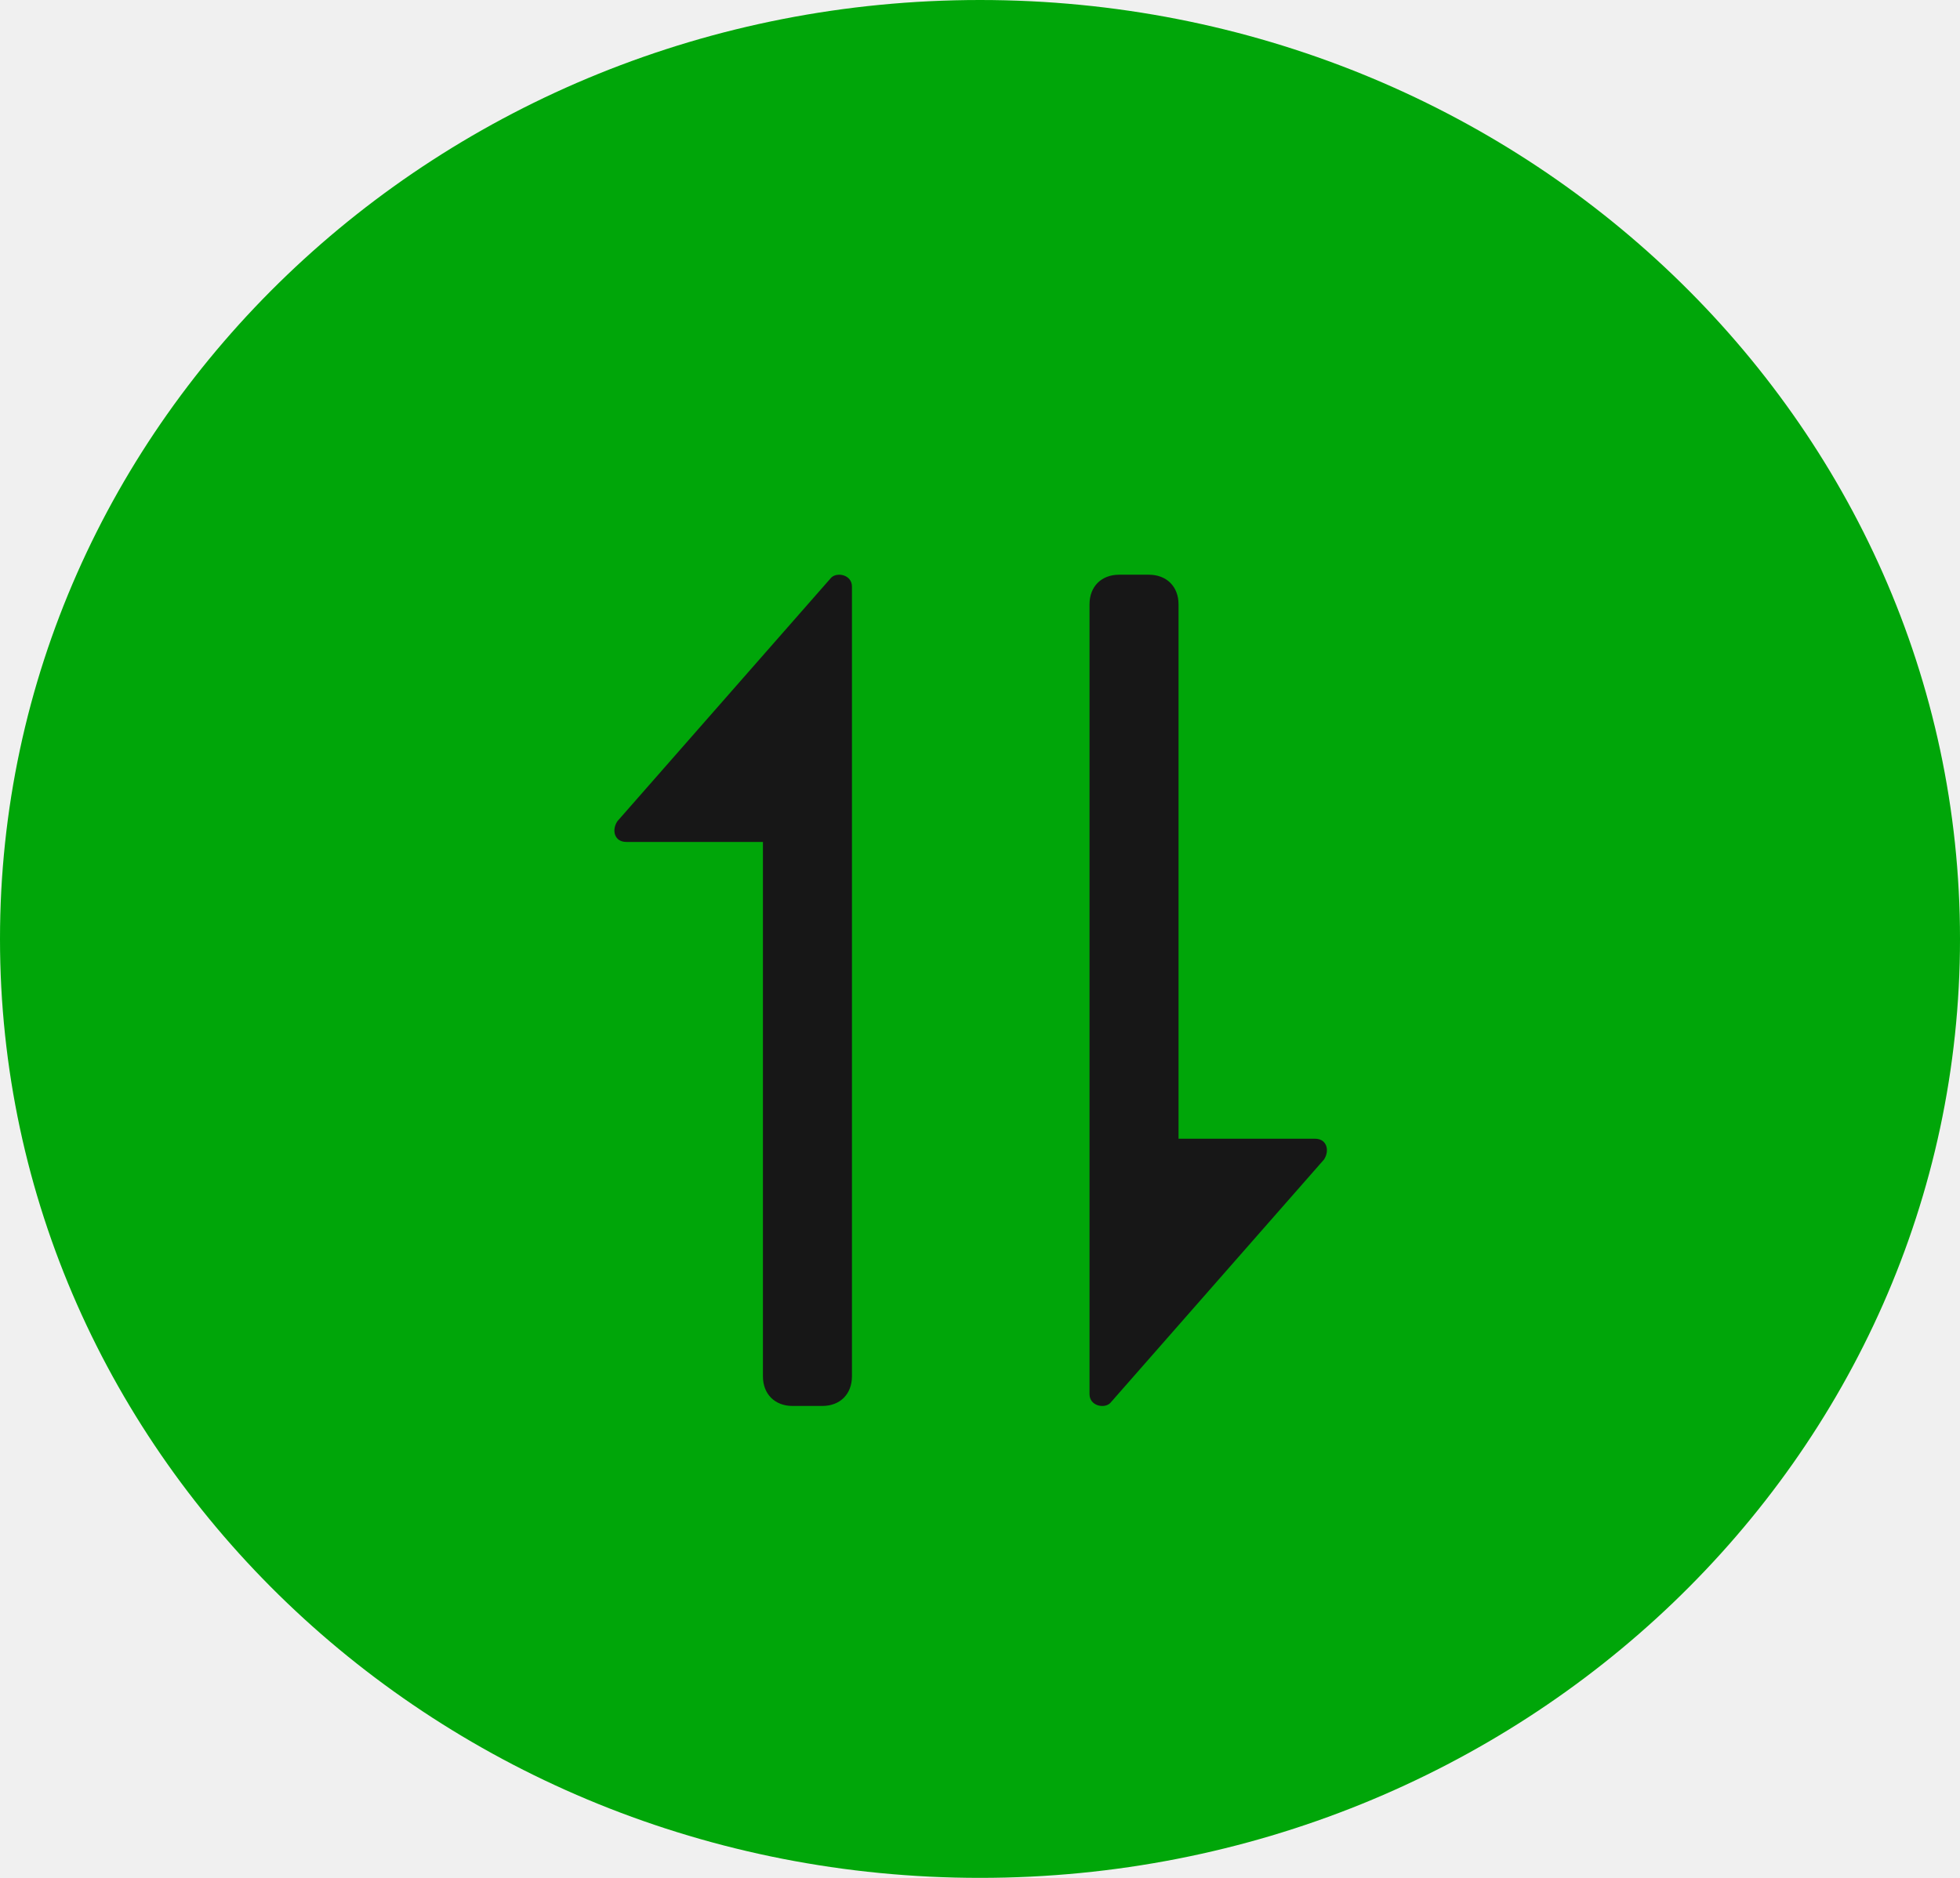
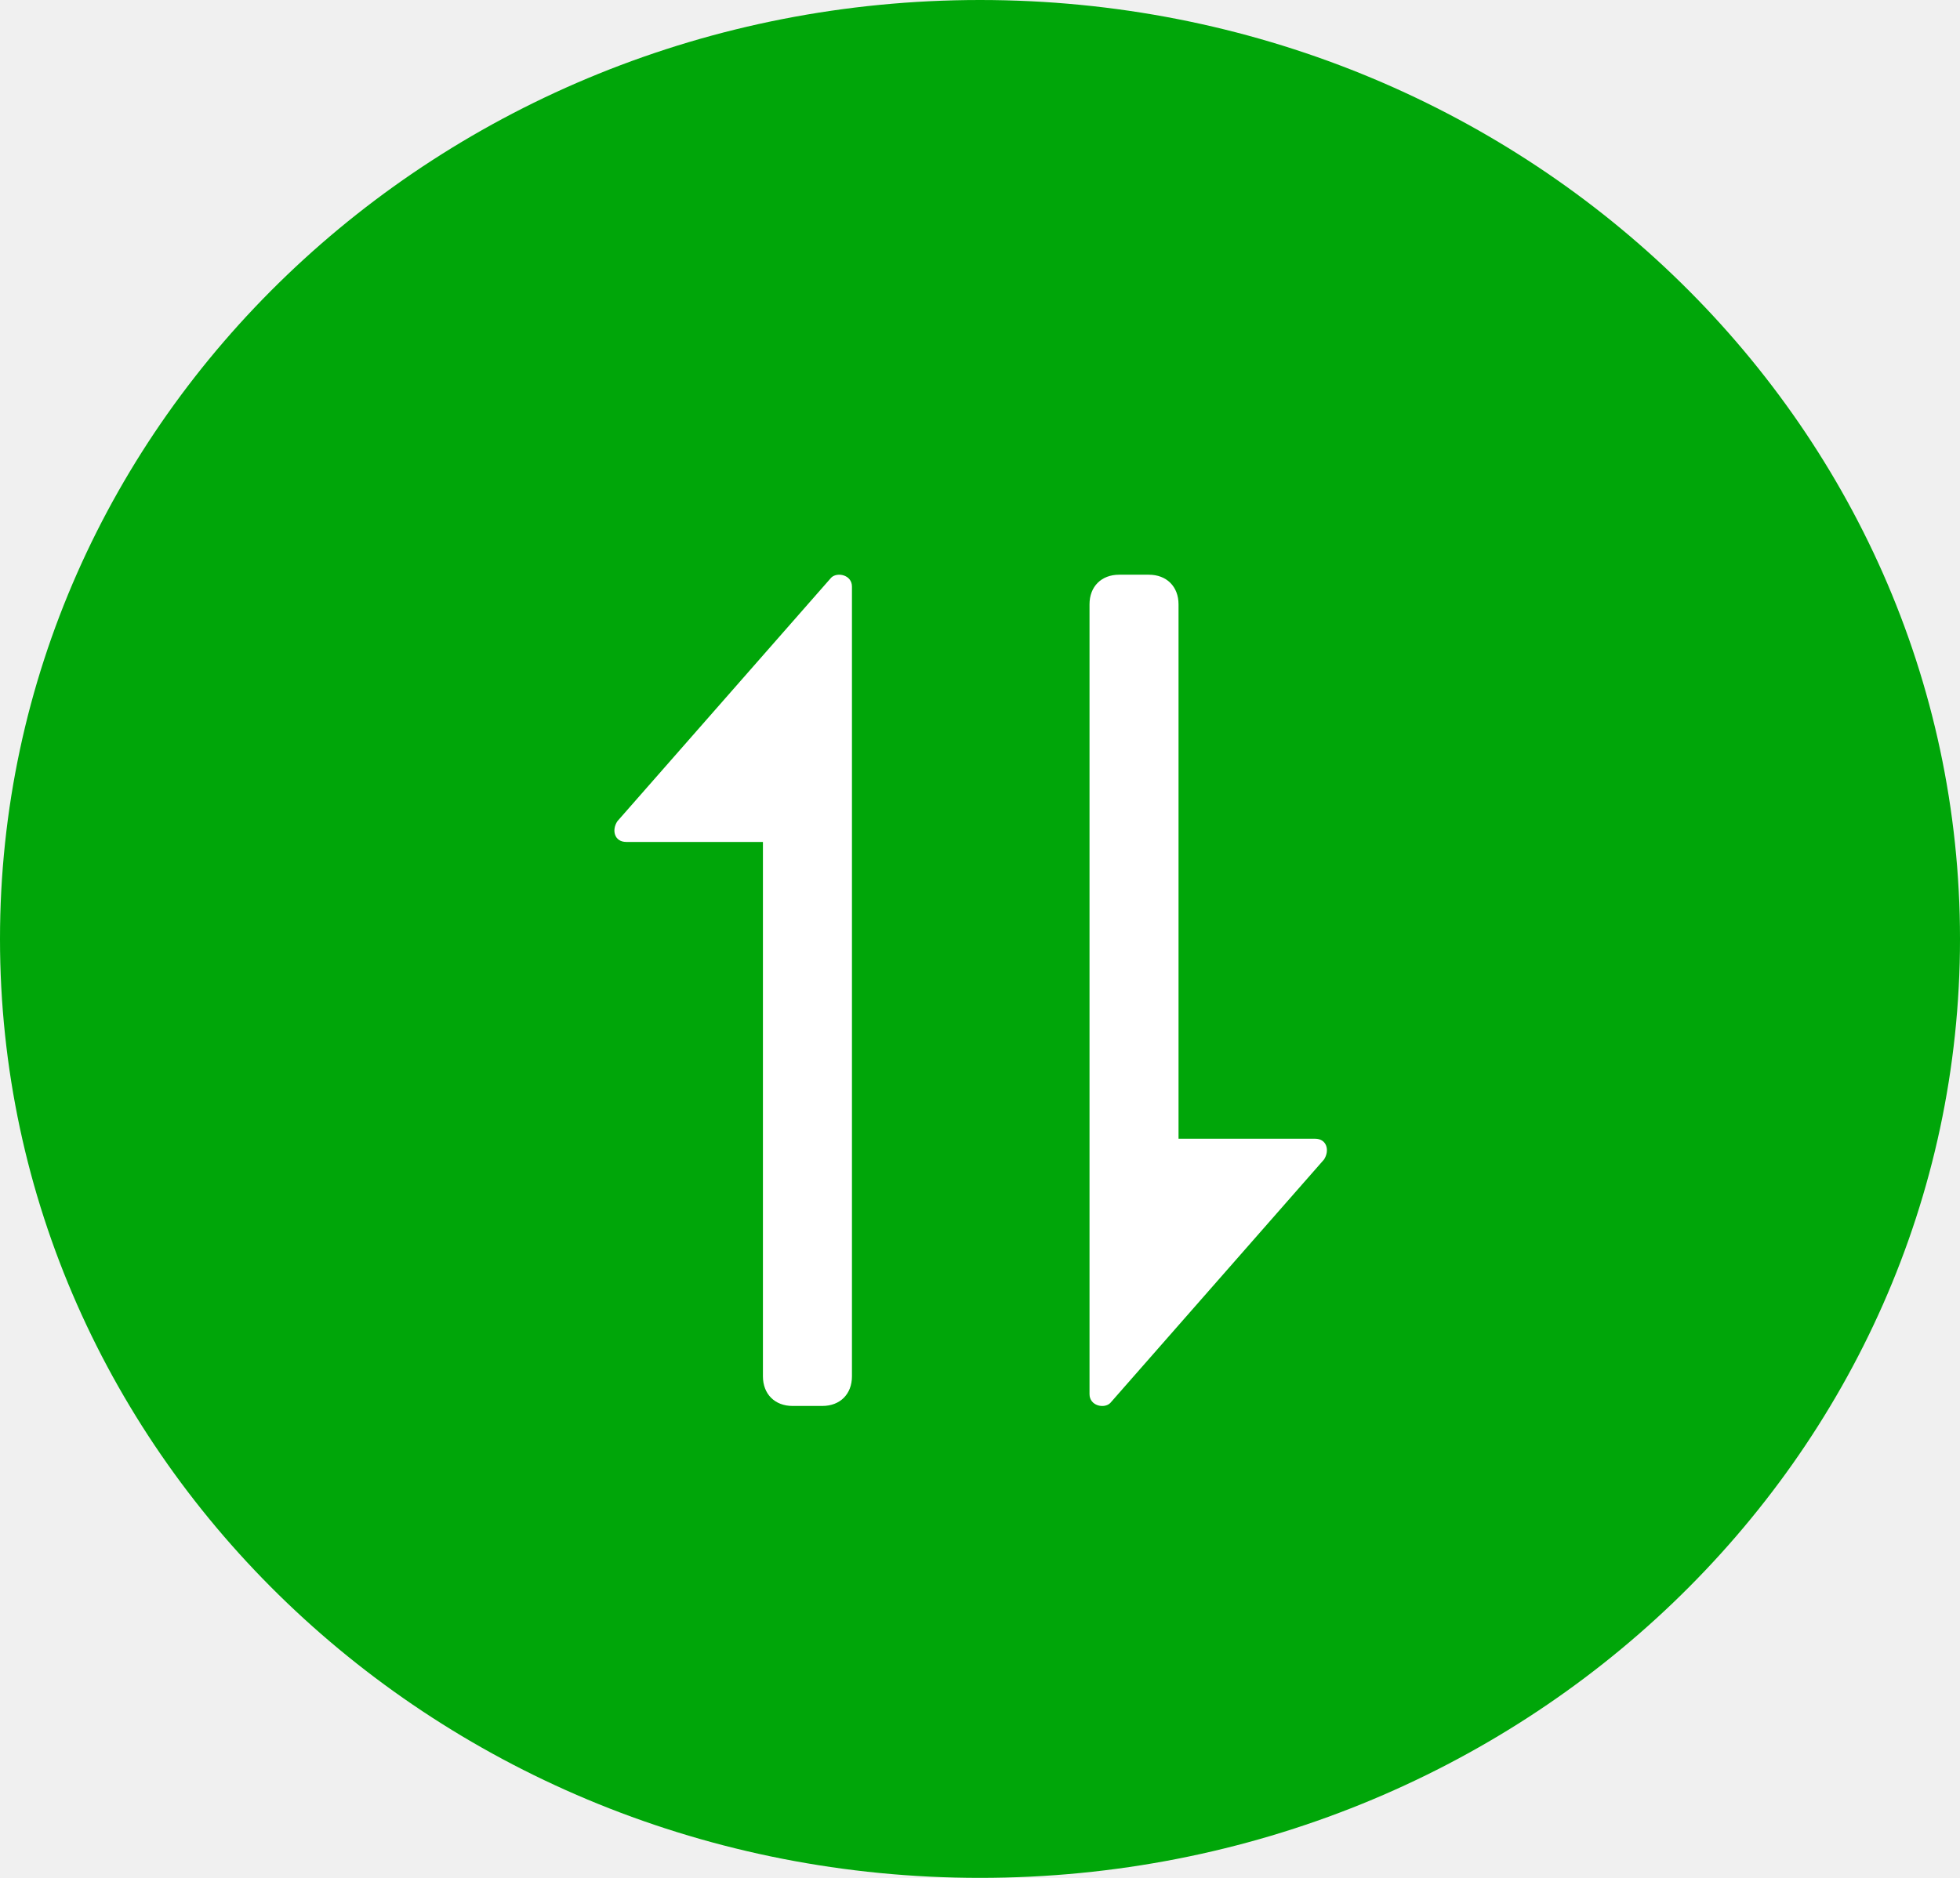
<svg xmlns="http://www.w3.org/2000/svg" width="24" height="23" viewBox="0 0 24 23" fill="none">
  <ellipse cx="12" cy="11.5" rx="11.5" ry="12" transform="rotate(90 12 11.5)" fill="#00A609" />
-   <path d="M10.178 7.075C10.25 7.003 10.432 7.039 10.432 7.184V16.857C10.432 17.075 10.287 17.22 10.069 17.22H9.705C9.488 17.22 9.342 17.075 9.342 16.857V10.312H7.669C7.523 10.312 7.487 10.167 7.56 10.058L10.178 7.075ZM13.704 7.039H14.067C14.285 7.039 14.431 7.184 14.431 7.402V13.947H16.103C16.248 13.947 16.284 14.093 16.212 14.202L13.595 17.184C13.522 17.257 13.341 17.22 13.341 17.075V7.402C13.341 7.184 13.486 7.039 13.704 7.039Z" fill="#171717" />
+   <path d="M10.178 7.075C10.25 7.003 10.432 7.039 10.432 7.184V16.857C10.432 17.075 10.287 17.22 10.069 17.22H9.705C9.488 17.22 9.342 17.075 9.342 16.857V10.312H7.669C7.523 10.312 7.487 10.167 7.56 10.058L10.178 7.075ZM13.704 7.039H14.067C14.285 7.039 14.431 7.184 14.431 7.402V13.947H16.103C16.248 13.947 16.284 14.093 16.212 14.202L13.595 17.184C13.522 17.257 13.341 17.22 13.341 17.075V7.402C13.341 7.184 13.486 7.039 13.704 7.039Z" fill="white" />
</svg>
